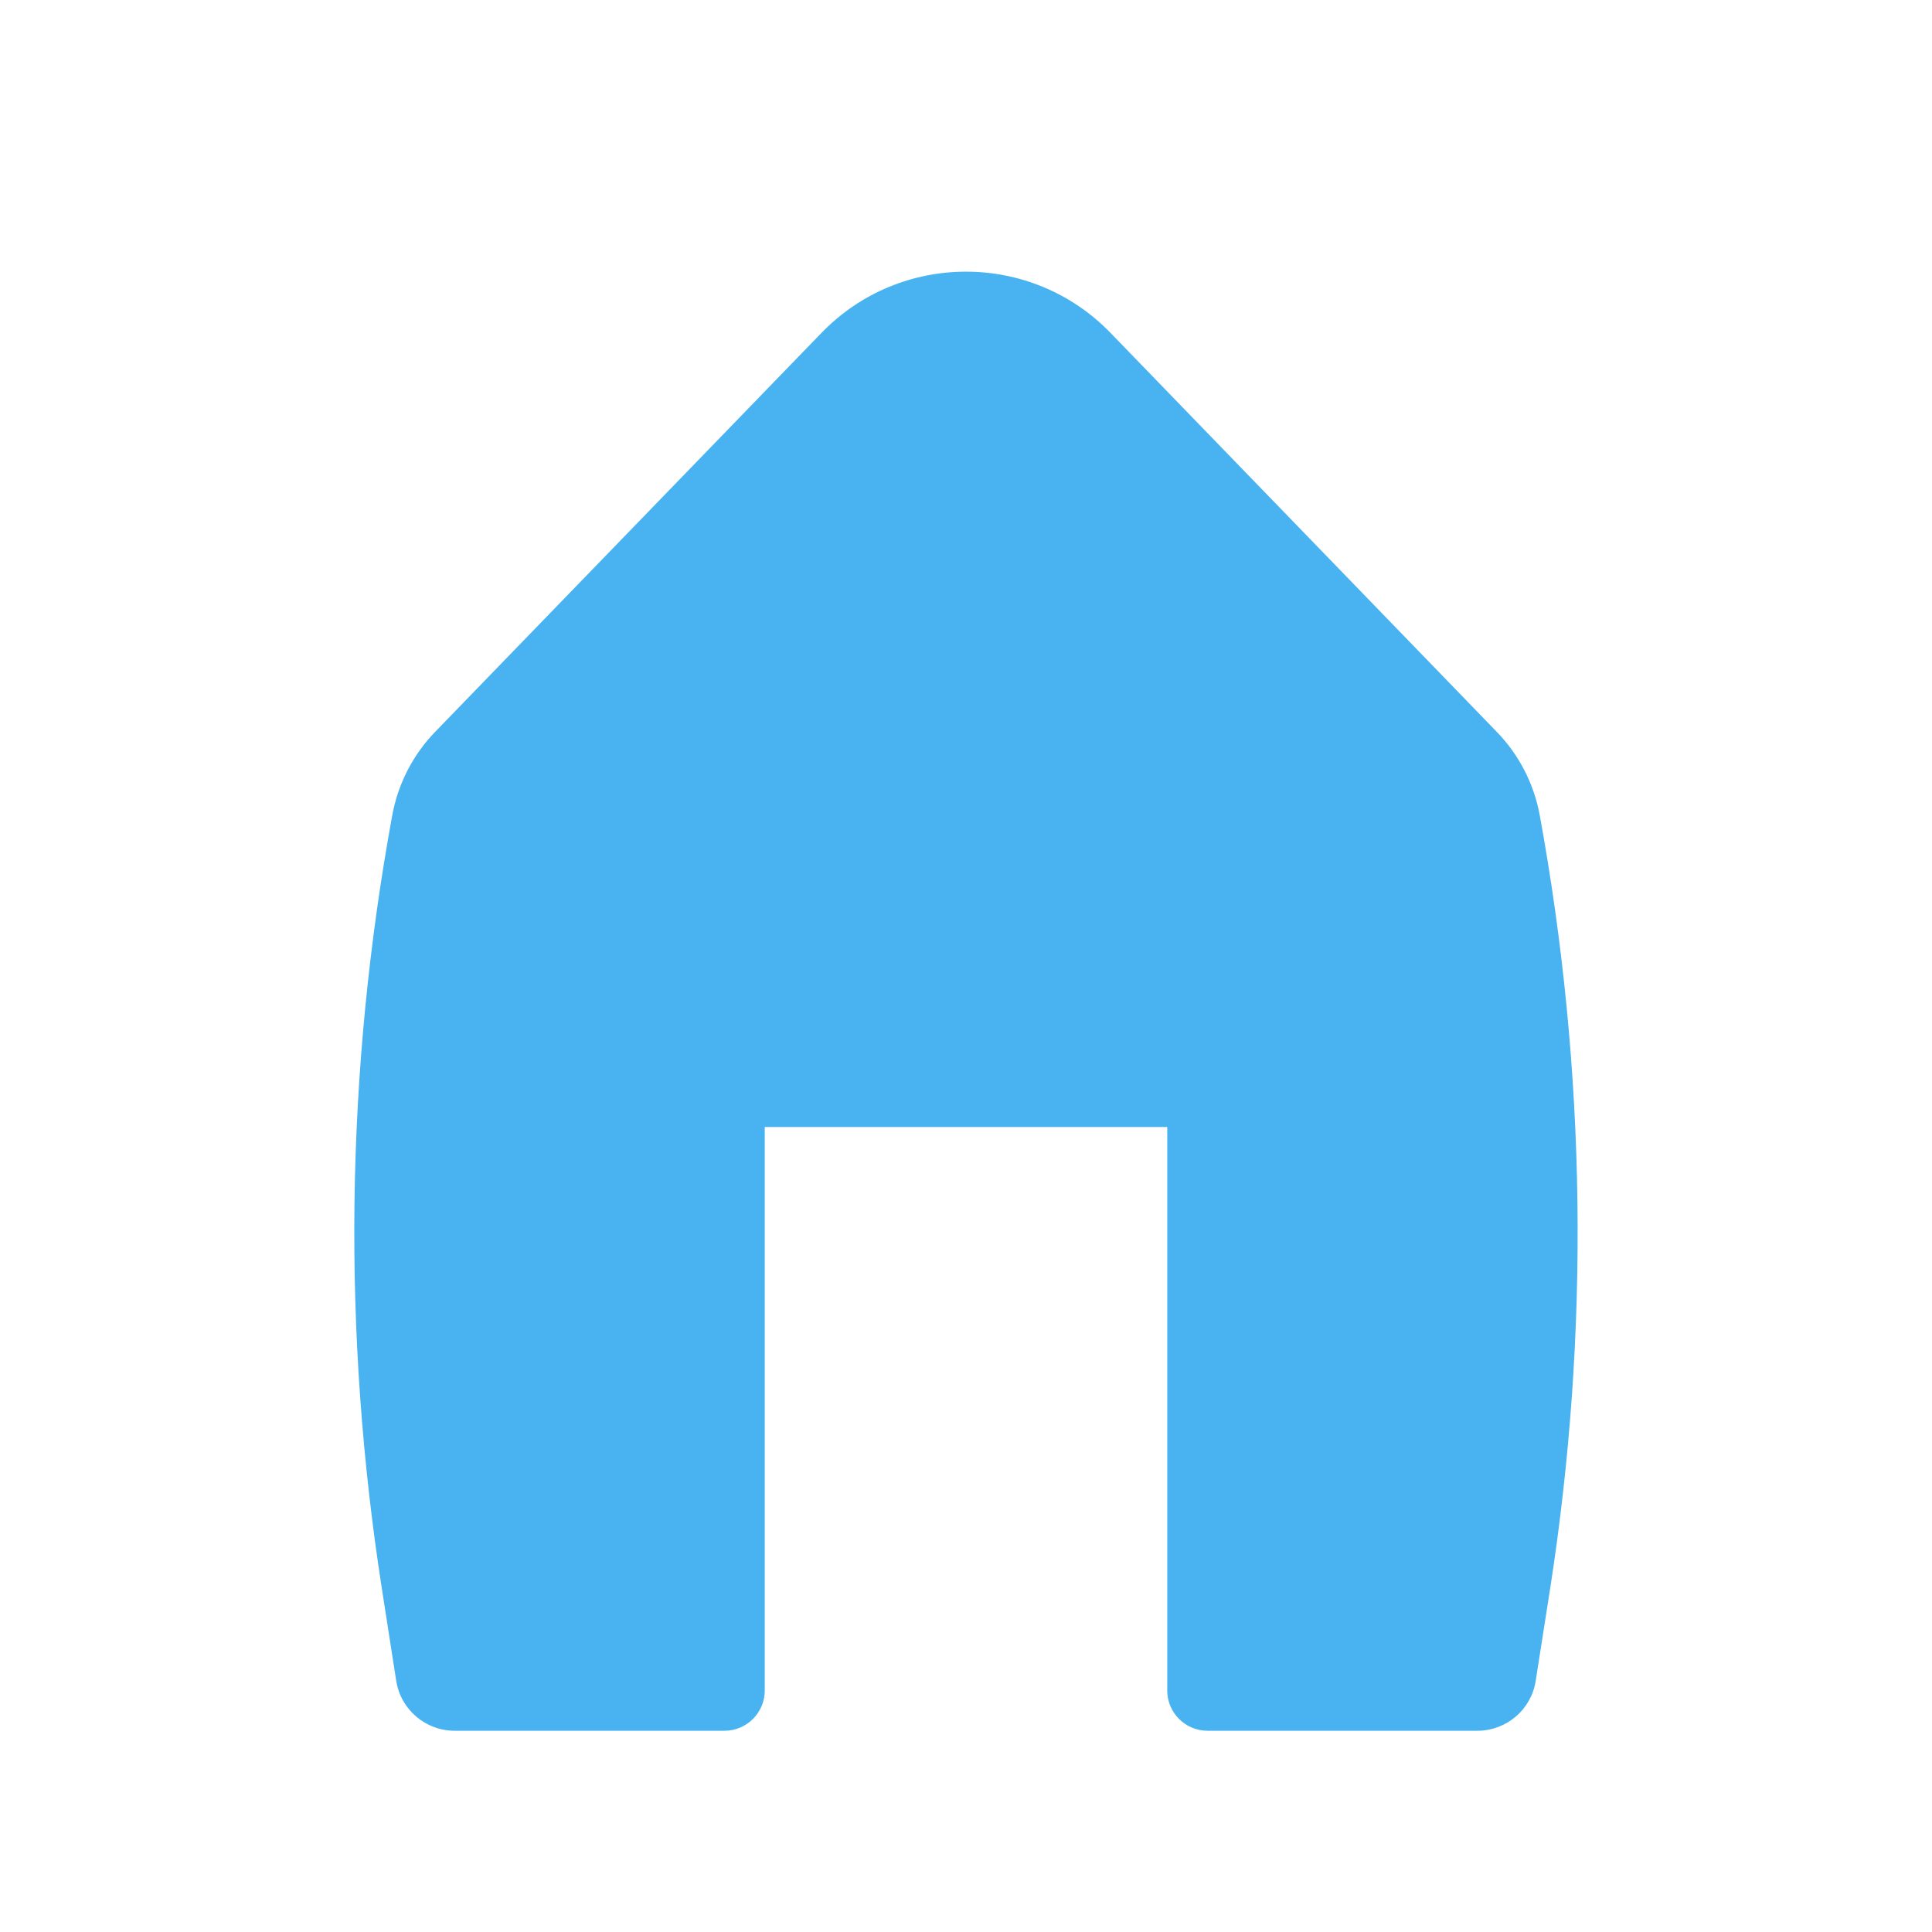
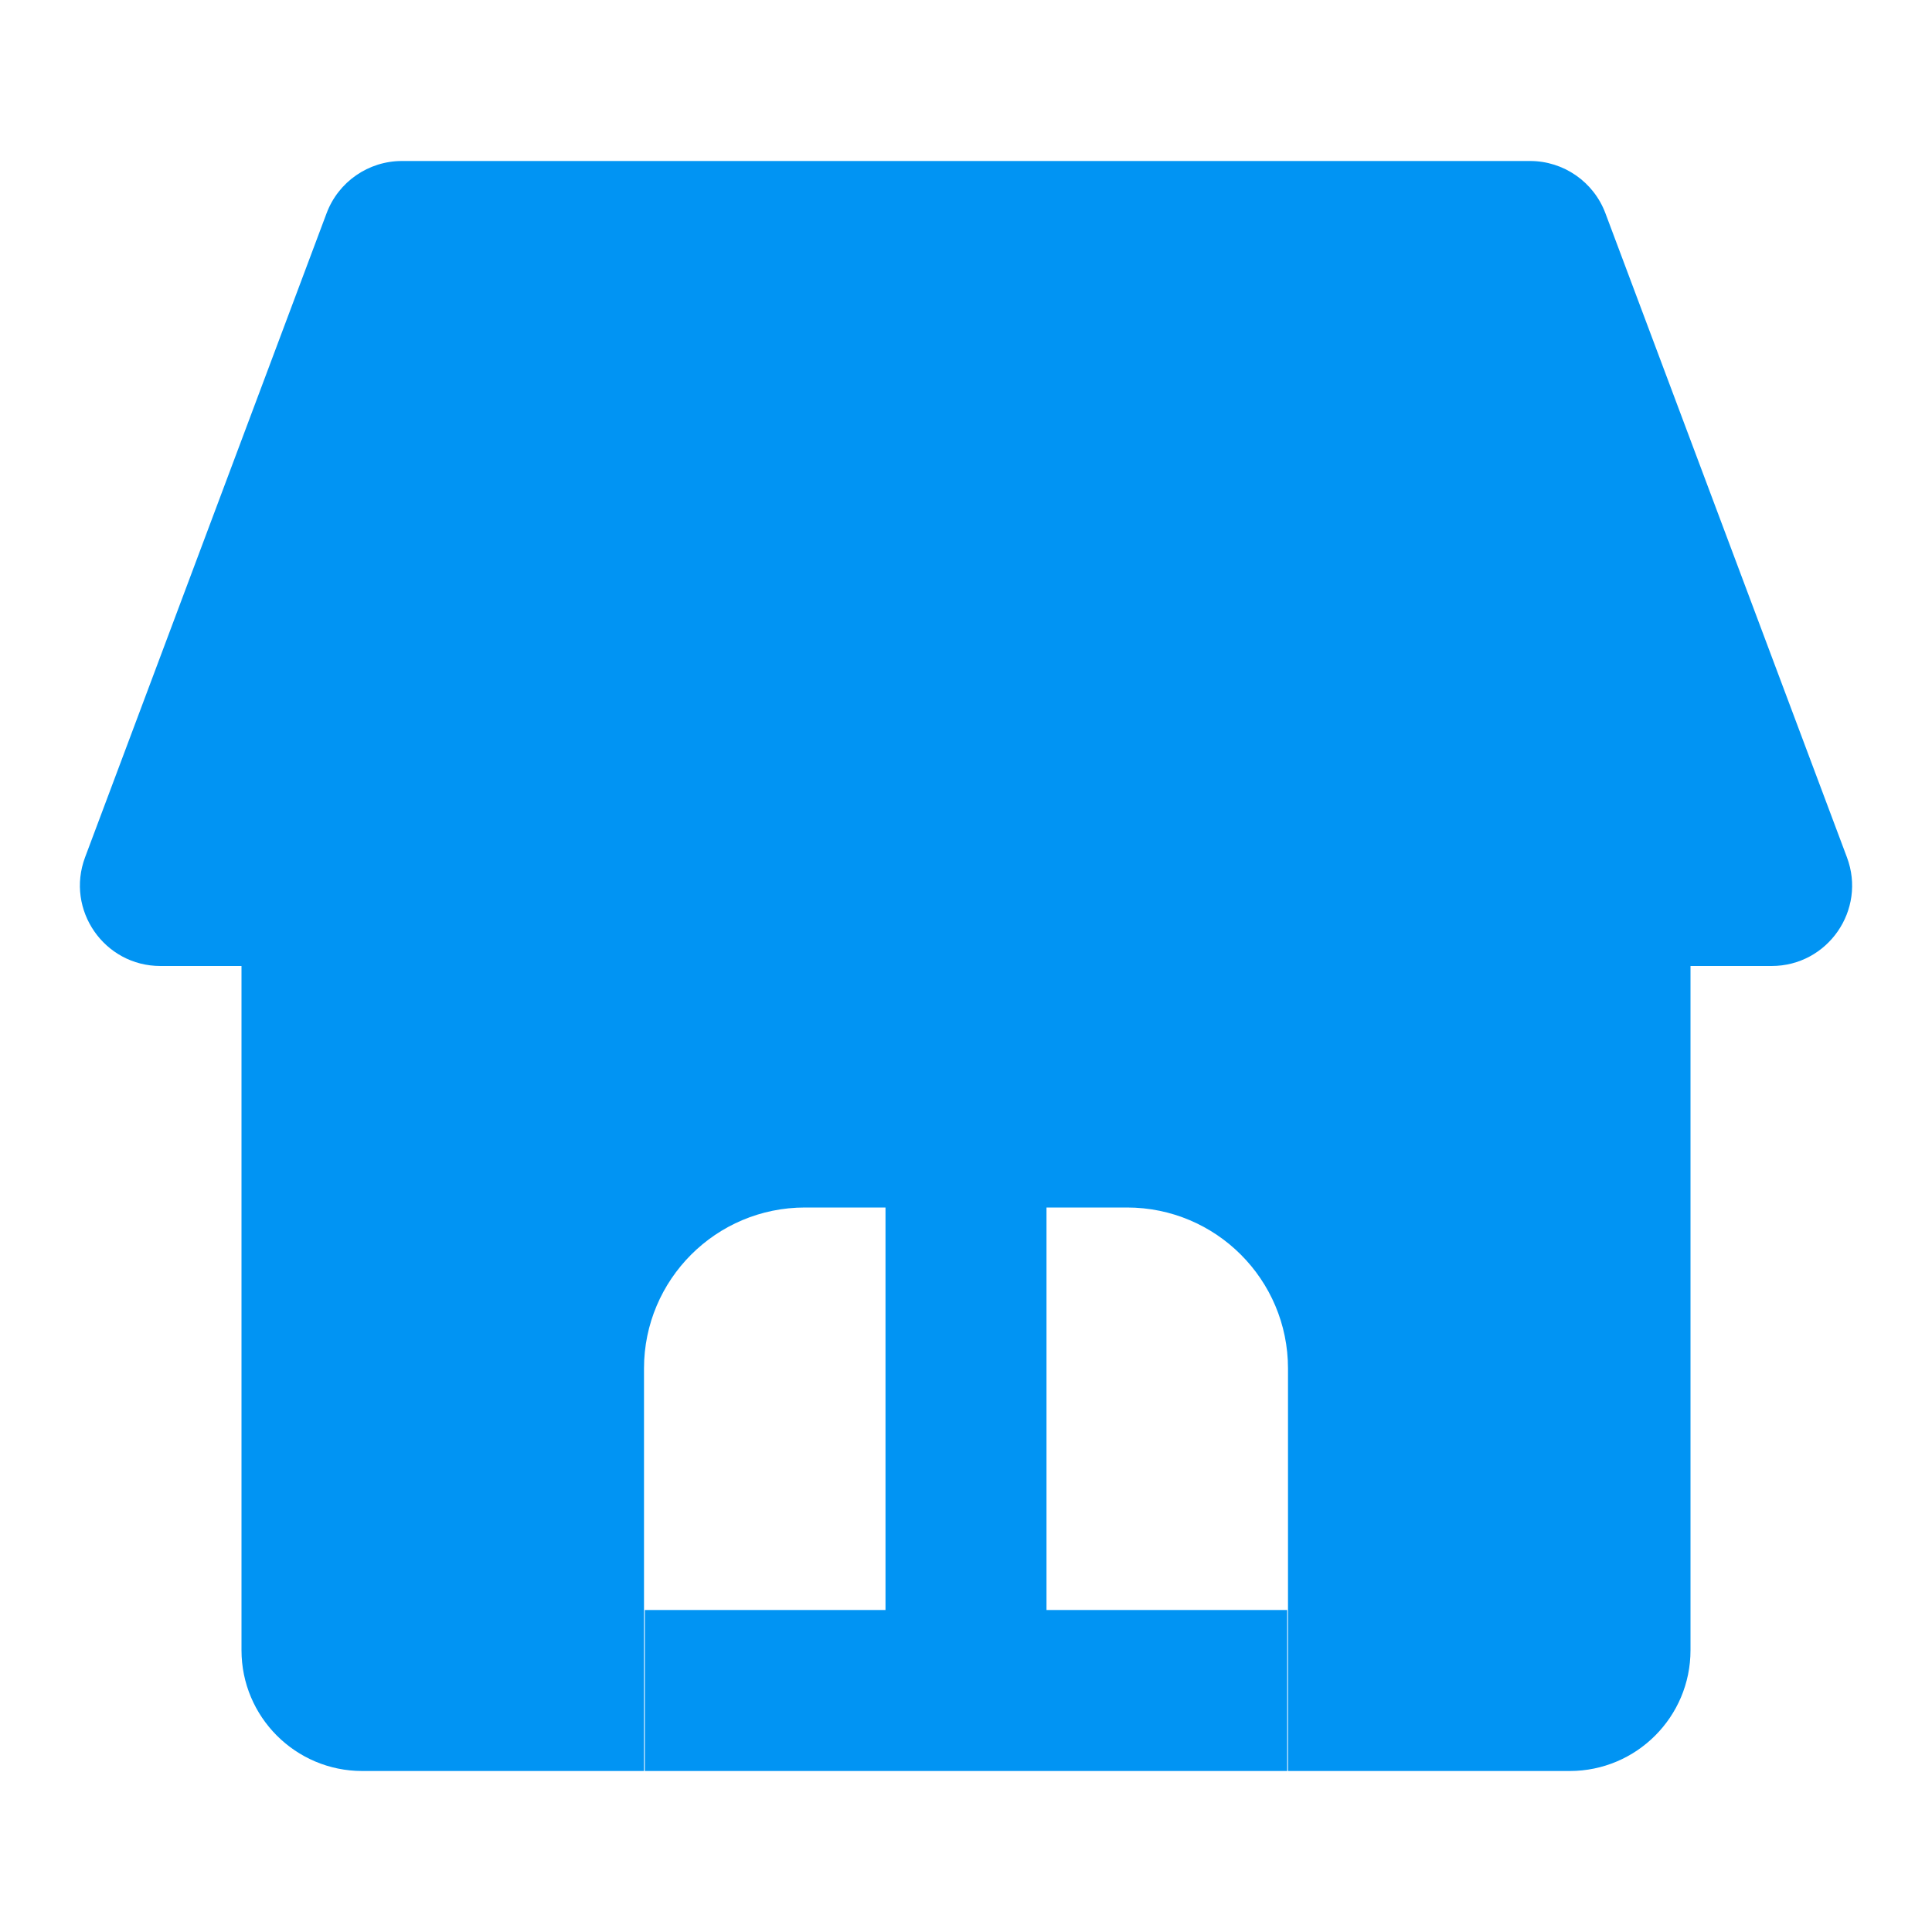
- <svg xmlns="http://www.w3.org/2000/svg" width="24" height="24" viewBox="0 0 24 24" fill="none">
-   <path d="M13.796 4.136C12.814 3.121 11.186 3.121 10.204 4.136L5.405 9.092C5.13 9.376 4.945 9.736 4.873 10.126C4.29 13.304 4.247 16.557 4.746 19.75L4.922 20.88C4.978 21.237 5.286 21.5 5.647 21.5H9C9.276 21.5 9.5 21.276 9.5 21V14H14.5V21C14.5 21.276 14.724 21.5 15 21.5H18.353C18.714 21.5 19.022 21.237 19.077 20.88L19.254 19.75C19.752 16.557 19.709 13.304 19.127 10.126C19.055 9.736 18.87 9.376 18.594 9.092L13.796 4.136Z" fill="#48B3F0" />
+ <svg xmlns="http://www.w3.org/2000/svg" width="24" height="24" viewBox="0 0 24 24" fill="none" data-id="IcUserHomeHouseFill">
+   <path d="M21 12V20.5C21 21.328 20.328 22 19.5 22H16V17C16 15.895 15.105 15 14 15H13V20H15.99V22H8.01V20H11V15H10C8.895 15 8 15.895 8 17V22H4.5C3.672 22 3 21.328 3 20.5V12H1.993C1.295 12 0.812 11.303 1.057 10.649L4.057 2.649C4.203 2.259 4.576 2 4.993 2H19.007C19.424 2 19.797 2.259 19.943 2.649L22.943 10.649C23.189 11.303 22.705 12 22.007 12H21Z" fill="#0194f3" />
</svg>
